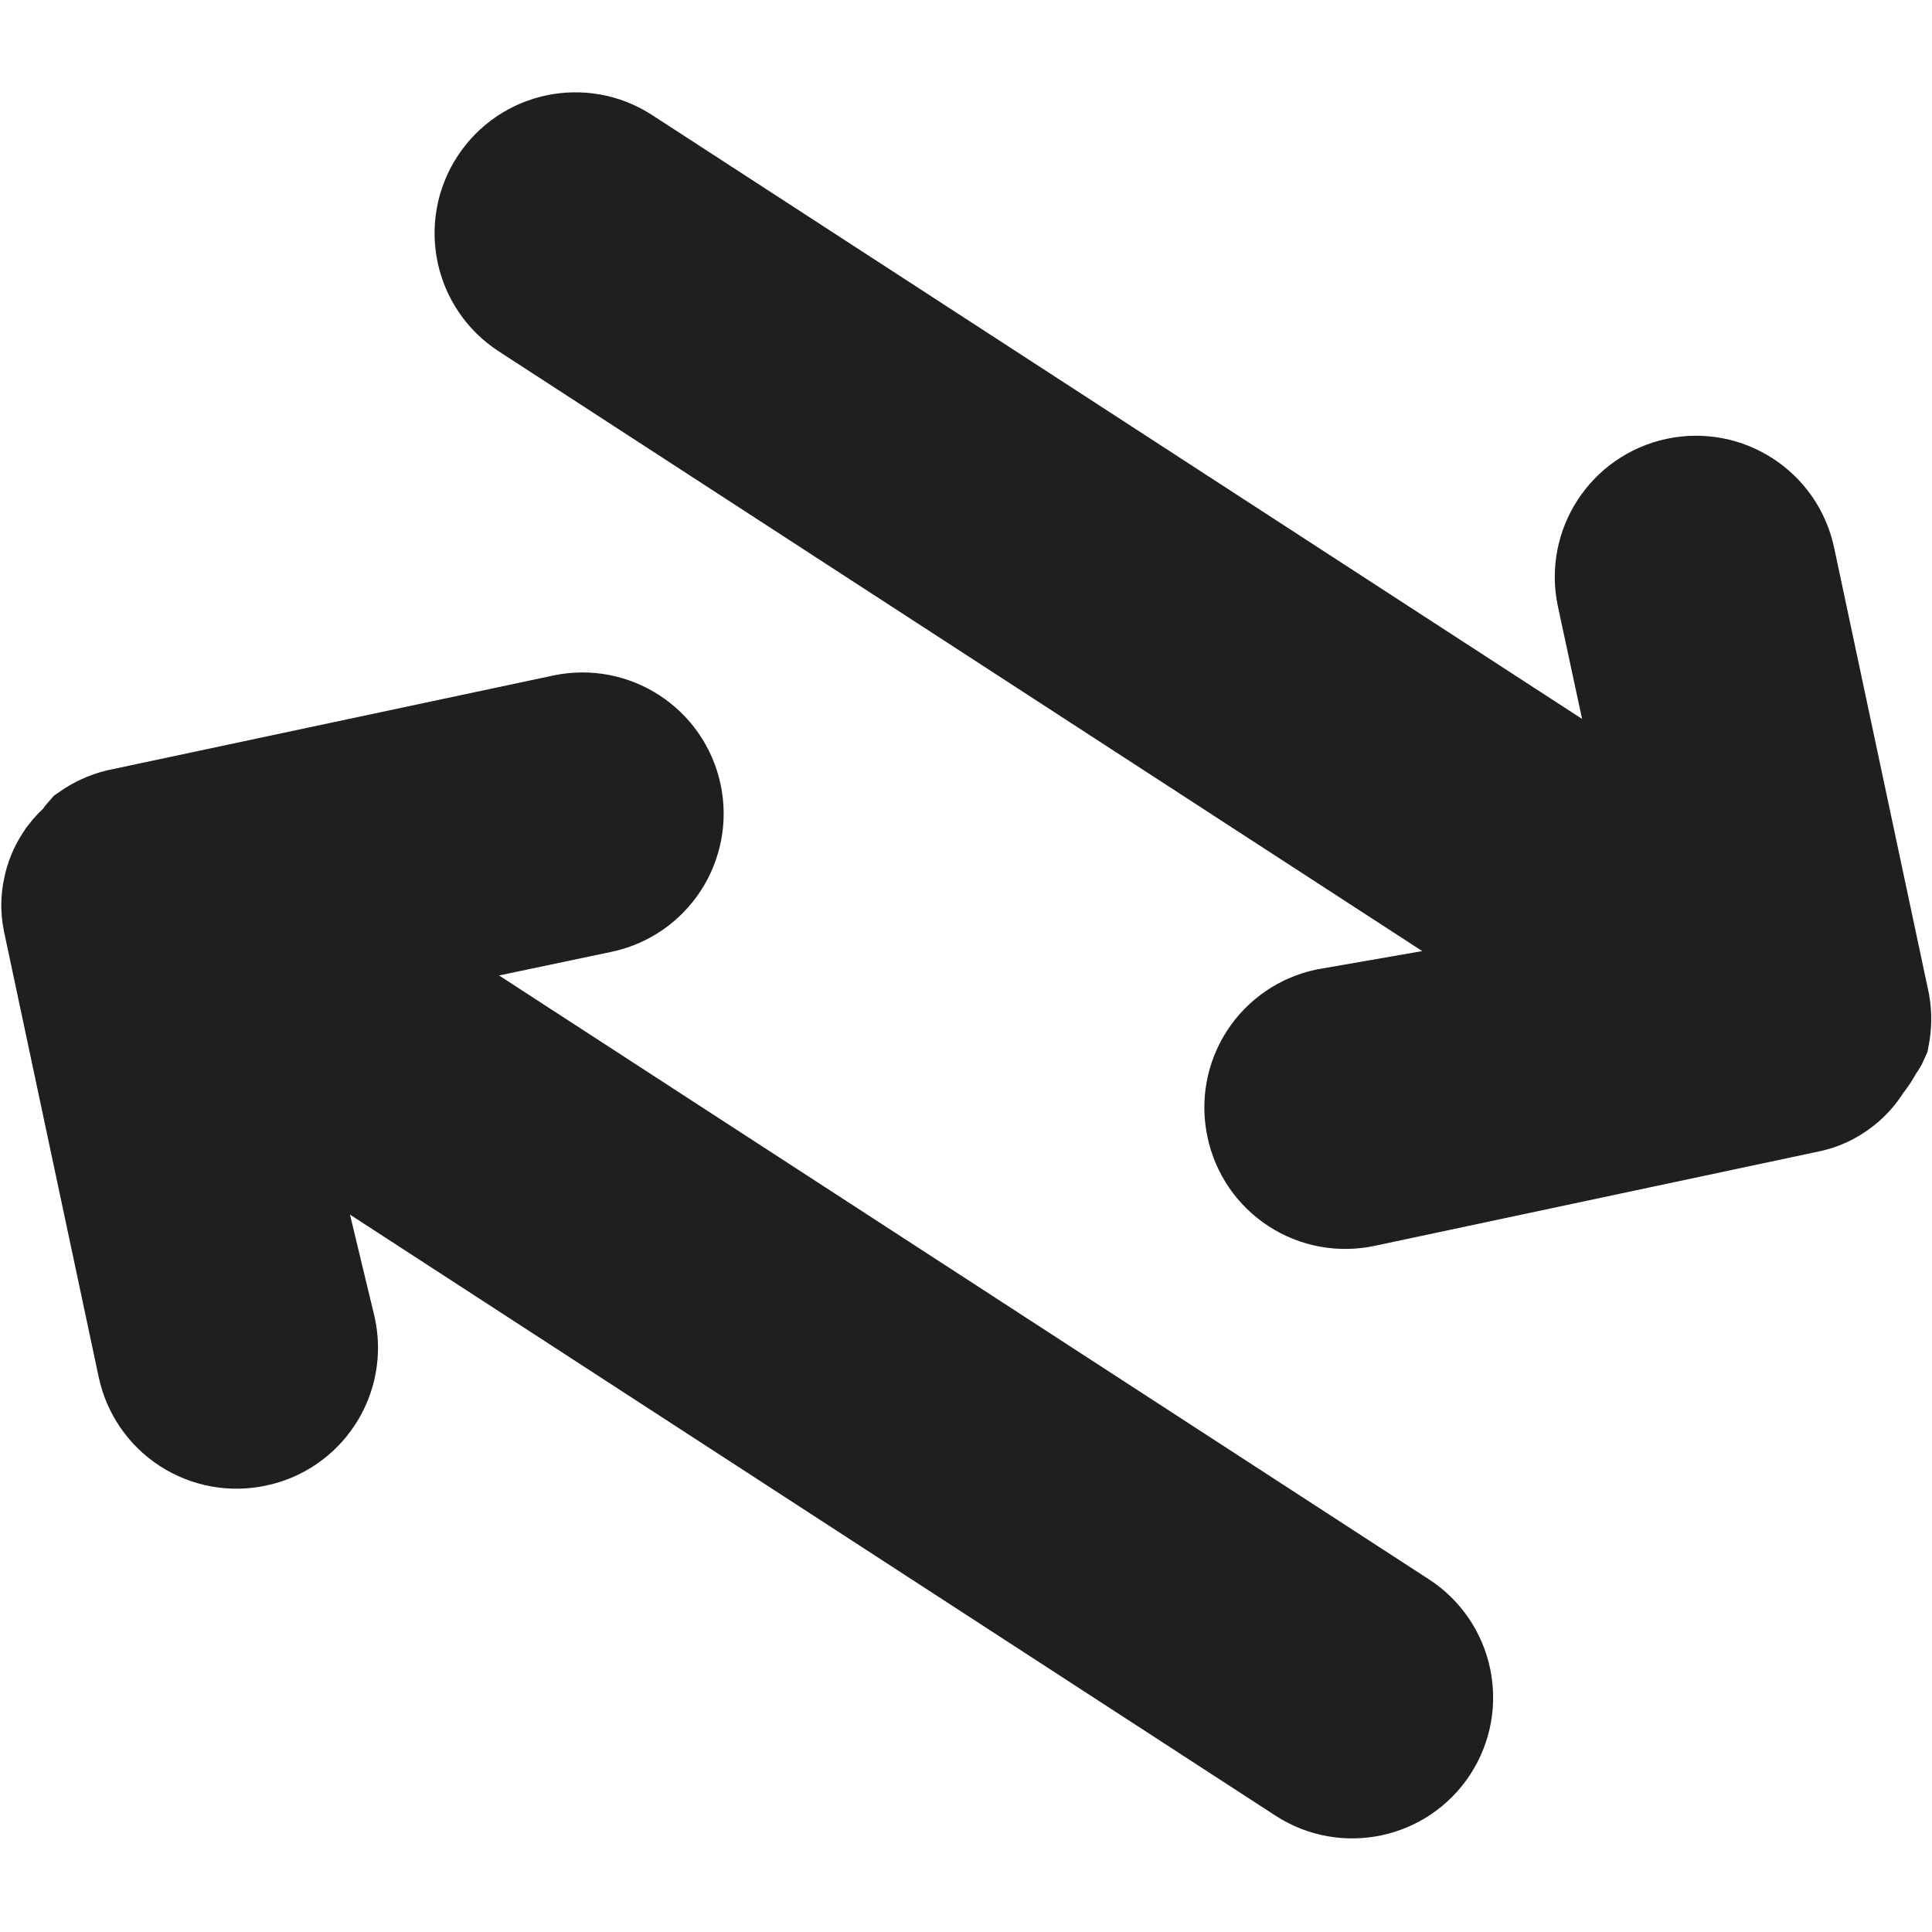
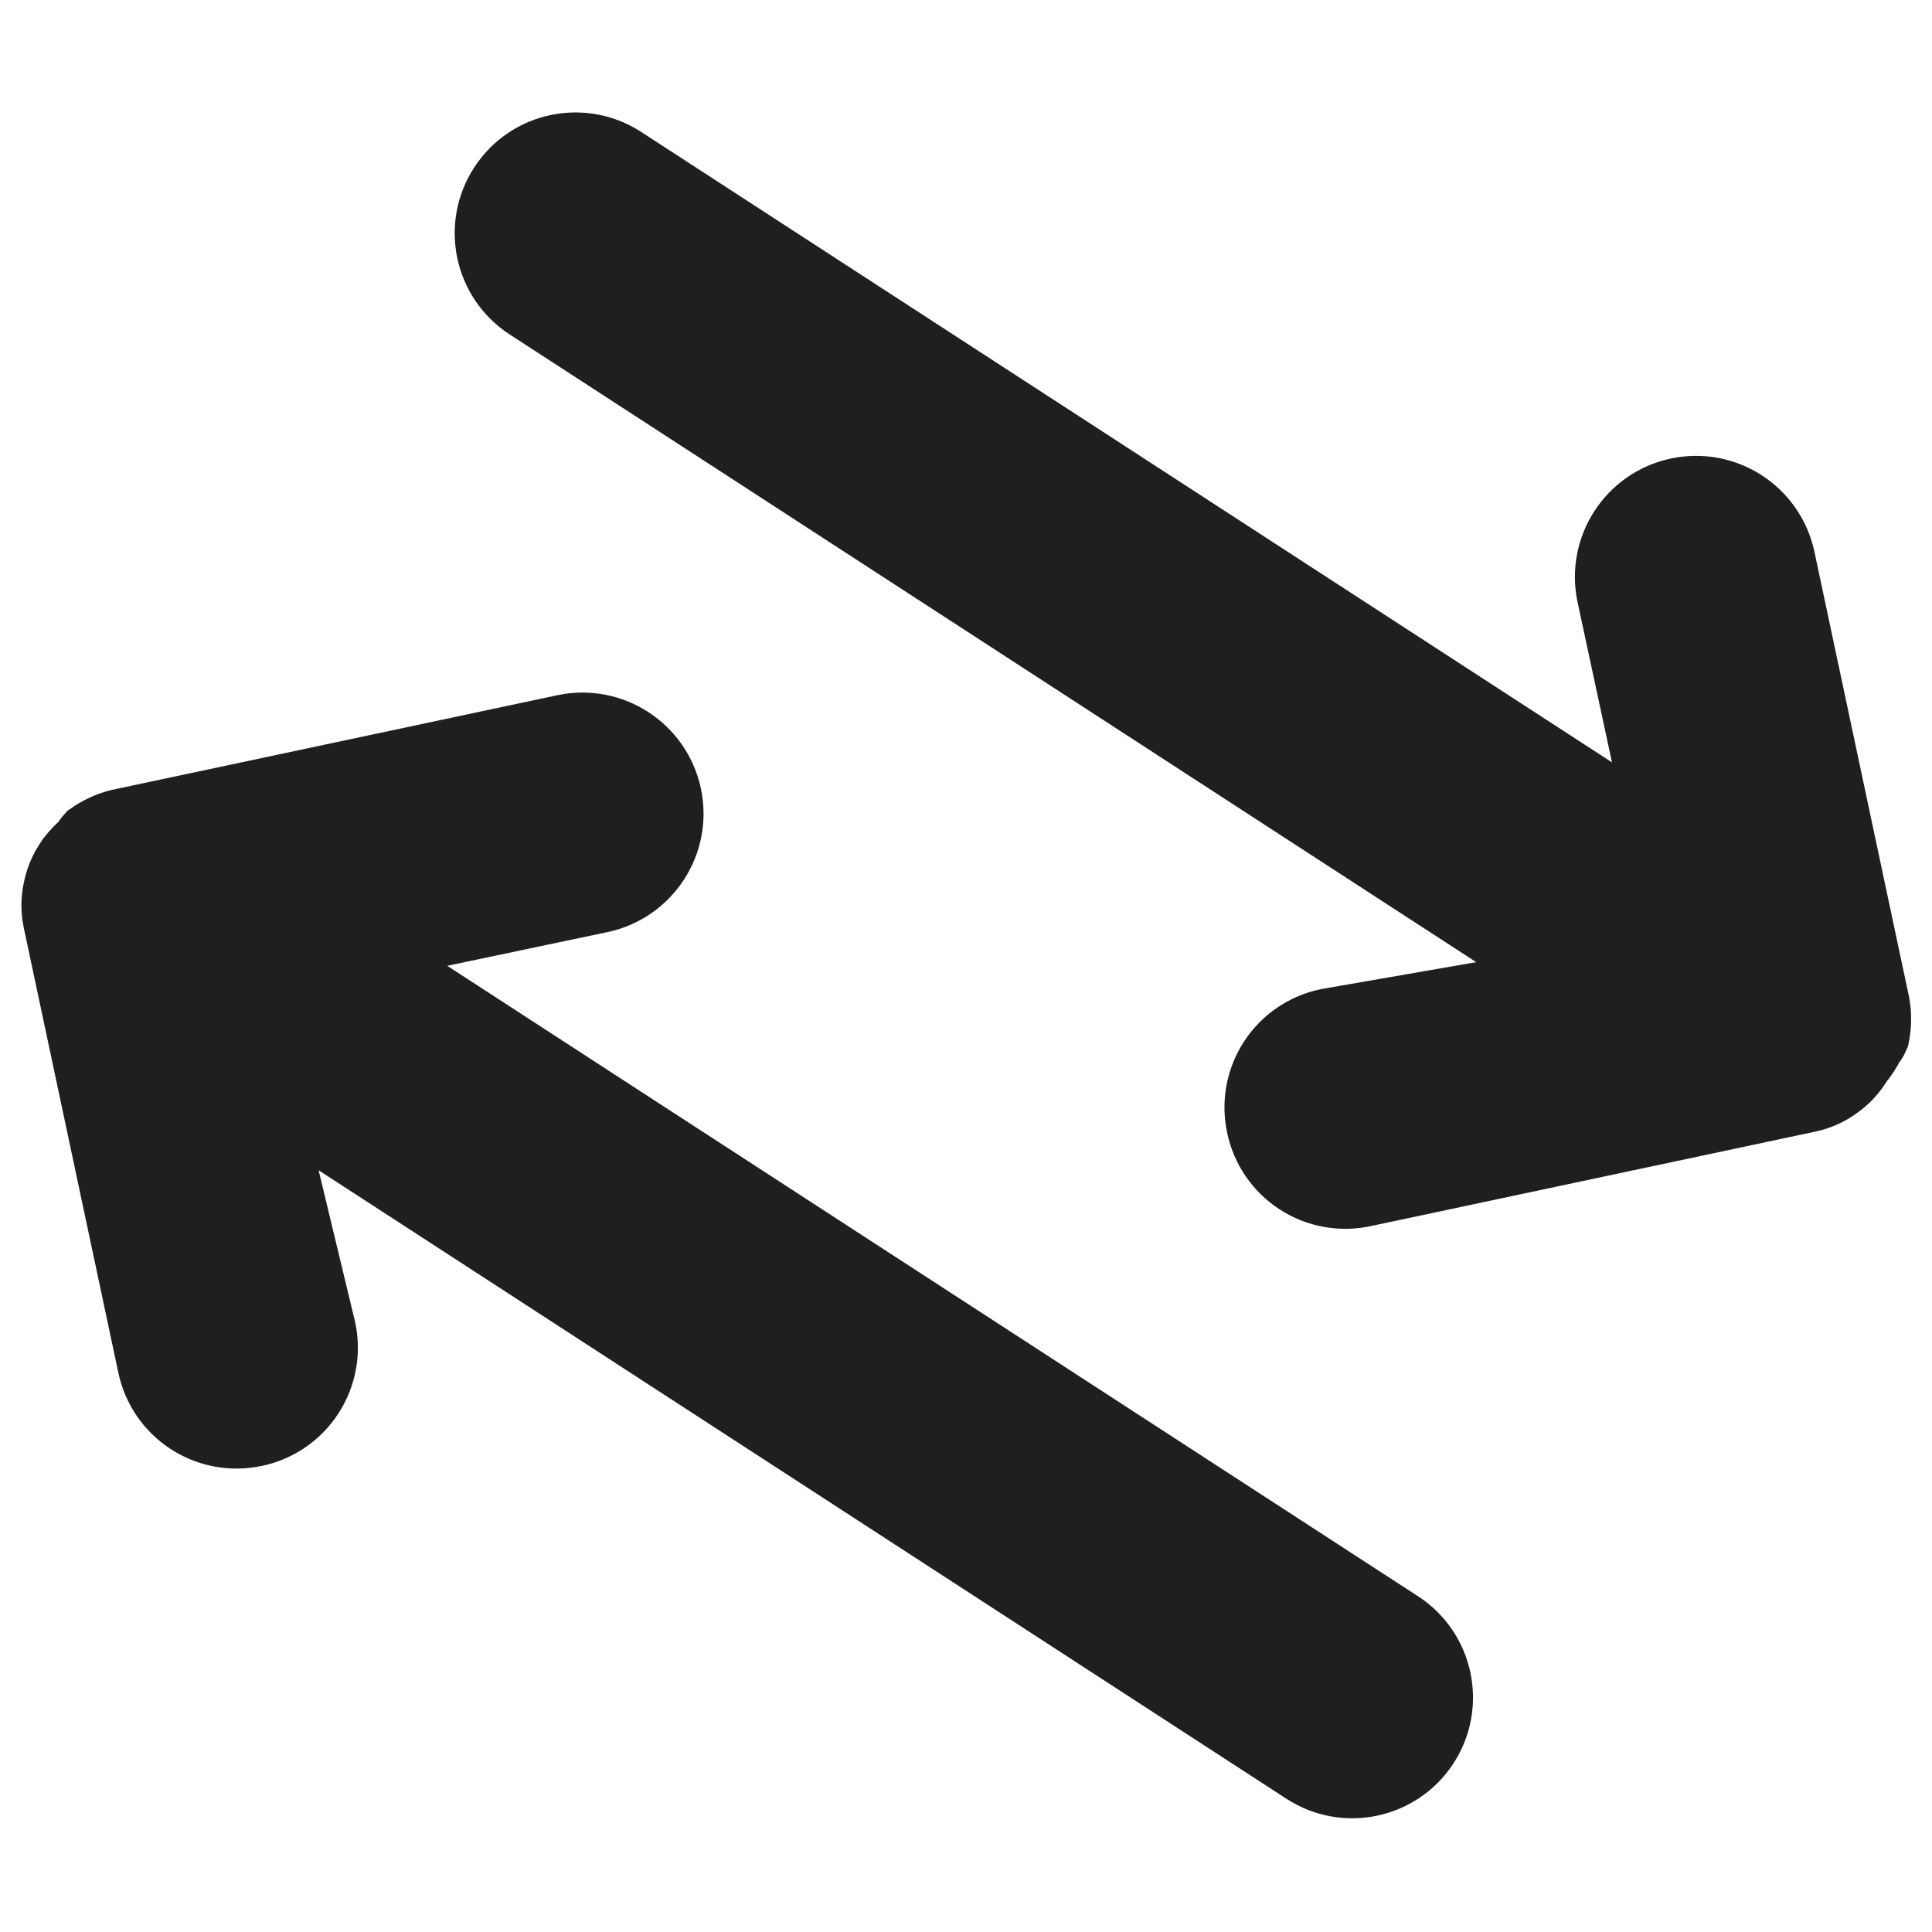
<svg xmlns="http://www.w3.org/2000/svg" width="48" height="48" viewBox="0 0 48 48" fill="none">
-   <path fill-rule="evenodd" clip-rule="evenodd" d="M15.386 4.117C14.46 3.515 13.221 3.778 12.62 4.705C12.018 5.631 12.281 6.87 13.208 7.471L39.357 24.453L33.013 25.556C32.491 25.665 32.034 25.977 31.744 26.424C31.453 26.872 31.354 27.416 31.467 27.938C31.575 28.46 31.888 28.917 32.335 29.207C32.782 29.498 33.327 29.597 33.848 29.484L44.915 27.132C45.148 27.08 45.368 26.979 45.56 26.836C45.734 26.713 45.882 26.559 45.999 26.381L46.064 26.281C46.172 26.153 46.264 26.012 46.336 25.861C46.382 25.812 46.419 25.755 46.445 25.694C46.49 25.459 46.493 25.219 46.453 24.983L44.101 13.917C43.87 12.832 42.804 12.139 41.719 12.37C40.634 12.601 39.942 13.667 40.172 14.752L41.536 21.098L15.386 4.117ZM8.536 23.515L34.686 40.497C35.612 41.099 35.875 42.337 35.274 43.264C34.672 44.19 33.433 44.453 32.507 43.852L6.357 26.87L7.846 33.059C7.959 33.581 7.86 34.125 7.569 34.572C7.279 35.02 6.822 35.333 6.3 35.441C5.778 35.554 5.234 35.454 4.787 35.164C4.339 34.874 4.027 34.416 3.918 33.895L1.566 22.828C1.518 22.593 1.521 22.351 1.574 22.118C1.615 21.91 1.696 21.711 1.811 21.532L1.876 21.432C1.979 21.296 2.098 21.173 2.232 21.067C2.259 21.005 2.296 20.949 2.341 20.899C2.537 20.763 2.756 20.662 2.987 20.603L14.053 18.251C15.138 18.02 16.204 18.713 16.435 19.797C16.666 20.882 15.973 21.949 14.888 22.179L8.536 23.515Z" fill="#1F1F20" stroke="#1F1F20" stroke-width="3" />
+   <path fill-rule="evenodd" clip-rule="evenodd" d="M15.386 4.117C14.46 3.515 13.221 3.778 12.62 4.705C12.018 5.631 12.281 6.87 13.208 7.471L39.357 24.453L33.013 25.556C32.491 25.665 32.034 25.977 31.744 26.424C31.453 26.872 31.354 27.416 31.467 27.938C31.575 28.46 31.888 28.917 32.335 29.207C32.782 29.498 33.327 29.597 33.848 29.484L44.915 27.132C45.148 27.08 45.368 26.979 45.56 26.836C45.734 26.713 45.882 26.559 45.999 26.381L46.064 26.281C46.172 26.153 46.264 26.012 46.336 25.861C46.382 25.812 46.419 25.755 46.445 25.694C46.49 25.459 46.493 25.219 46.453 24.983L44.101 13.917C43.87 12.832 42.804 12.139 41.719 12.37C40.634 12.601 39.942 13.667 40.172 14.752L41.536 21.098L15.386 4.117ZM8.536 23.515L34.686 40.497C35.612 41.099 35.875 42.337 35.274 43.264C34.672 44.19 33.433 44.453 32.507 43.852L6.357 26.87L7.846 33.059C7.959 33.581 7.86 34.125 7.569 34.572C7.279 35.02 6.822 35.333 6.3 35.441C5.778 35.554 5.234 35.454 4.787 35.164C4.339 34.874 4.027 34.416 3.918 33.895L1.566 22.828C1.518 22.593 1.521 22.351 1.574 22.118C1.615 21.91 1.696 21.711 1.811 21.532L1.876 21.432C1.979 21.296 2.098 21.173 2.232 21.067C2.259 21.005 2.296 20.949 2.341 20.899C2.537 20.763 2.756 20.662 2.987 20.603L14.053 18.251C15.138 18.02 16.204 18.713 16.435 19.797C16.666 20.882 15.973 21.949 14.888 22.179L8.536 23.515Z" fill="#1F1F20" stroke="#1F1F20" stroke-width="2" />
</svg>
